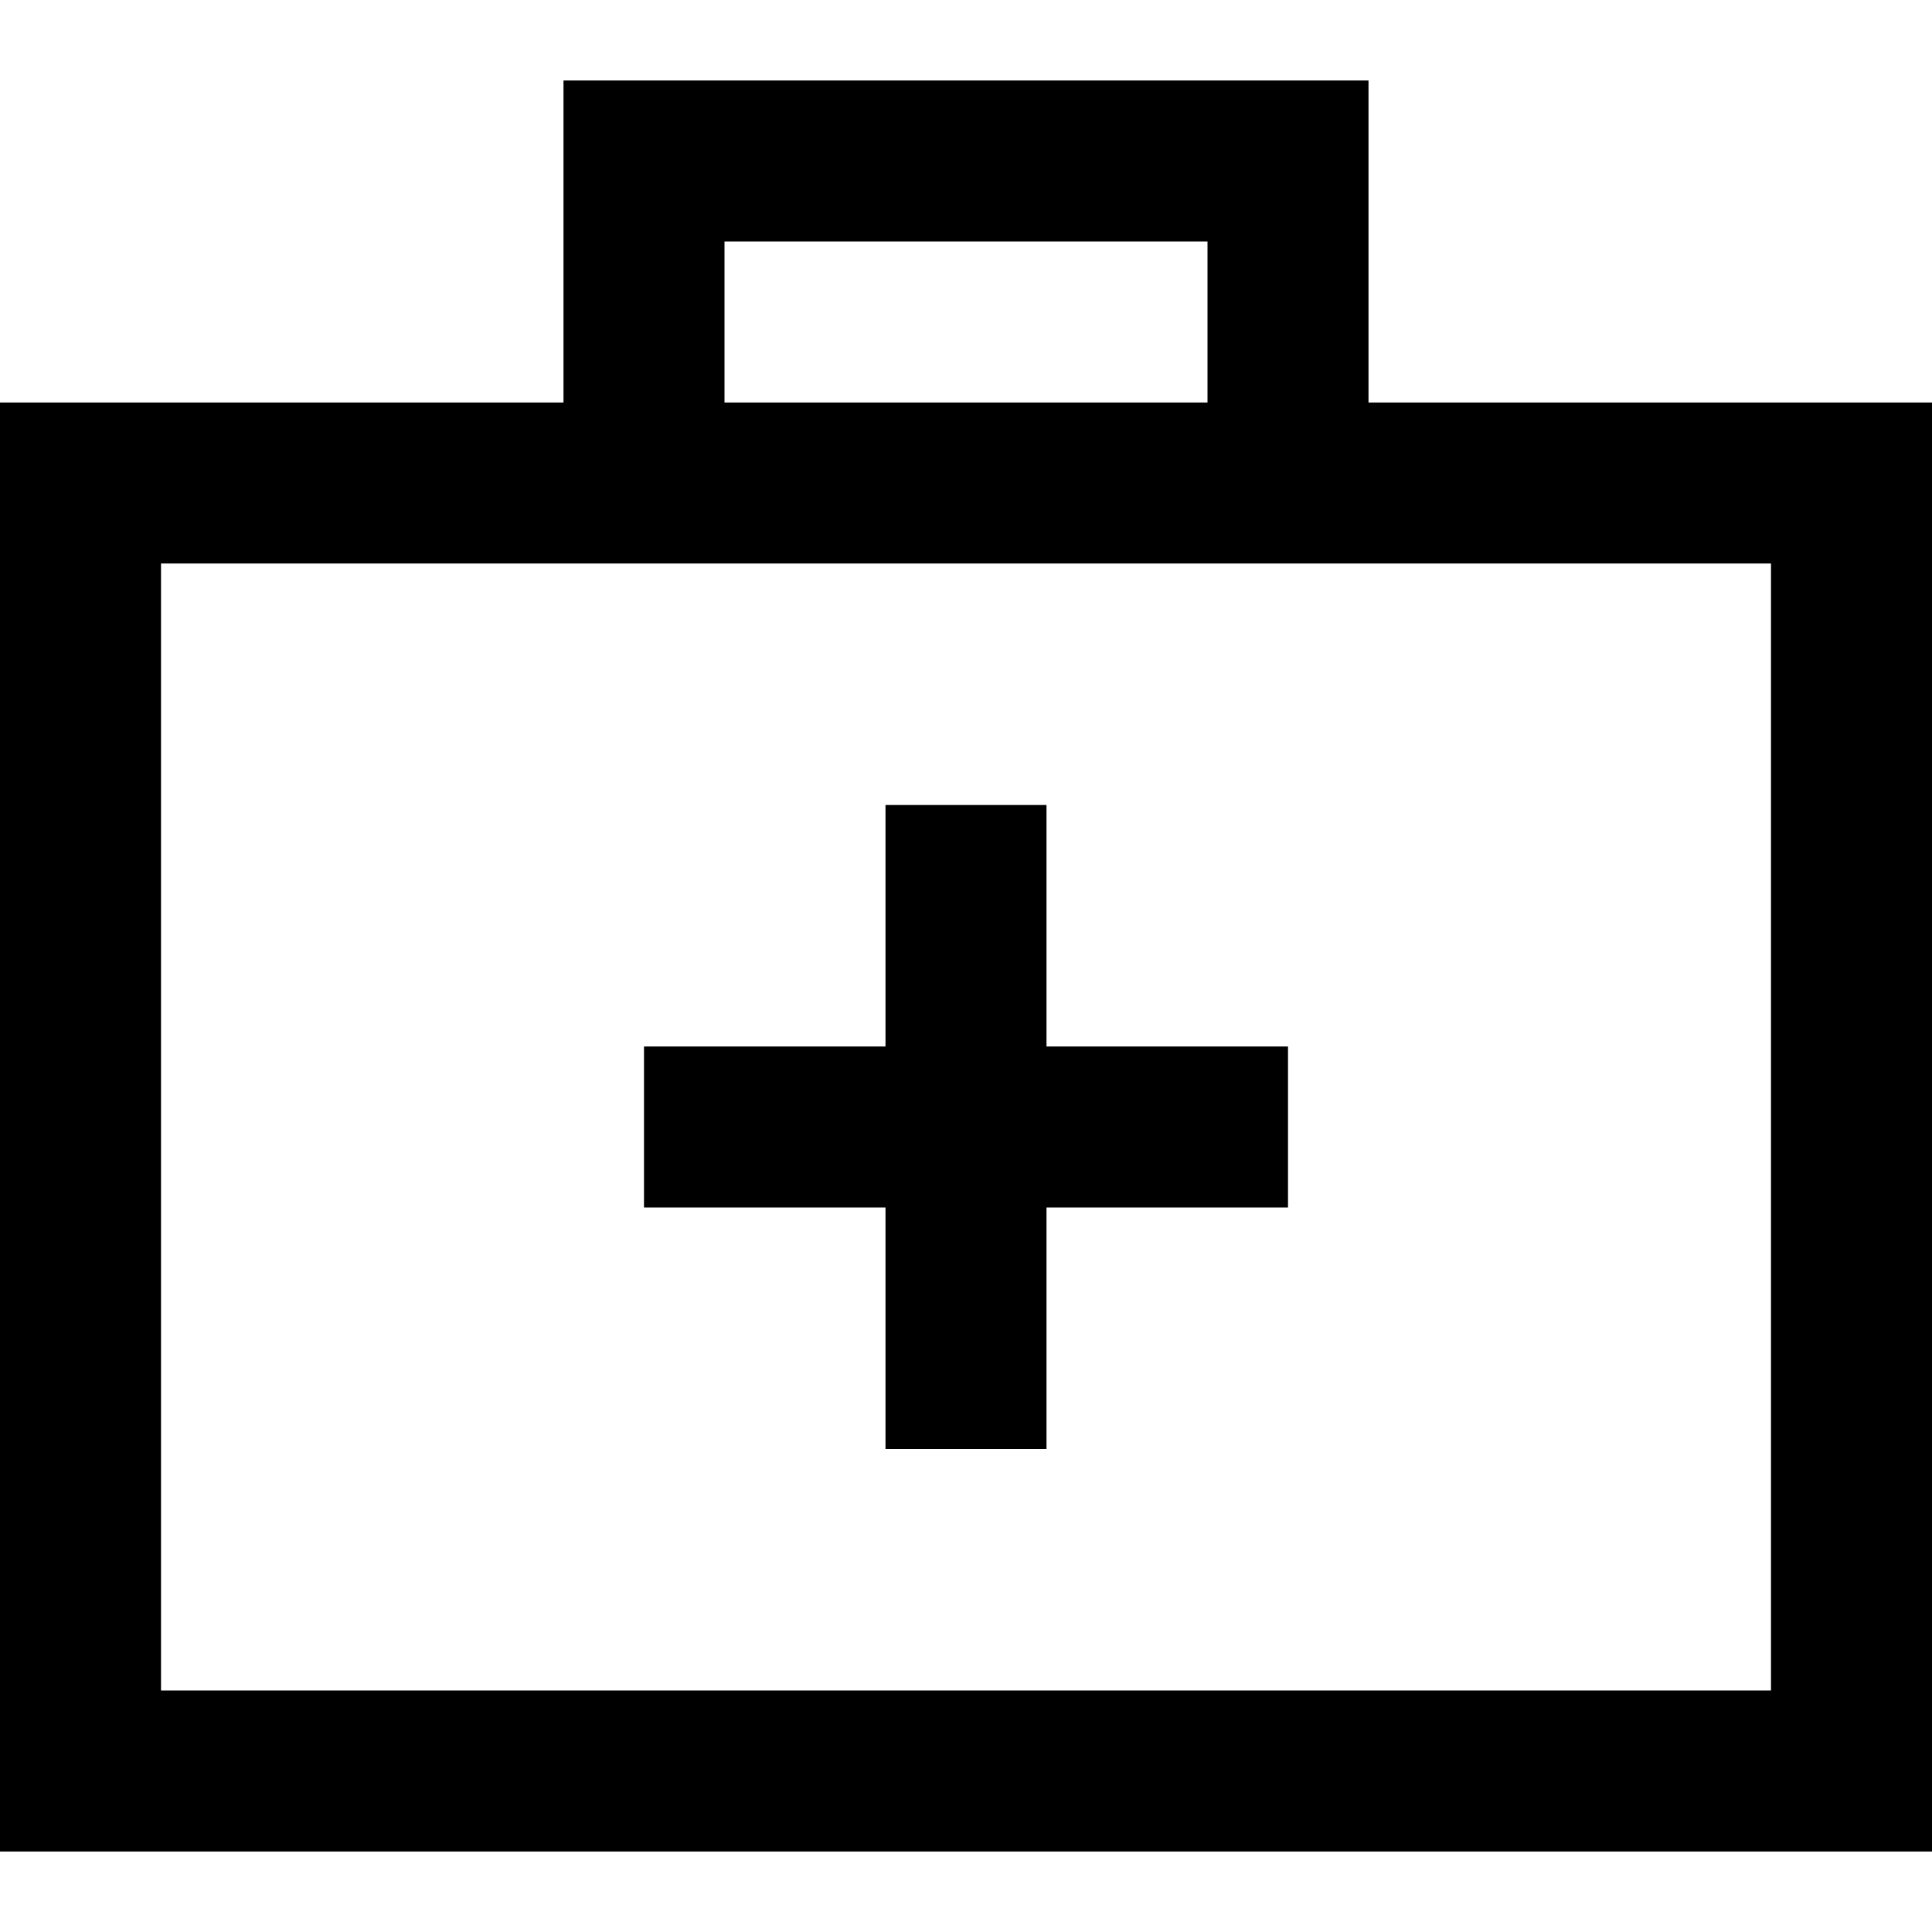
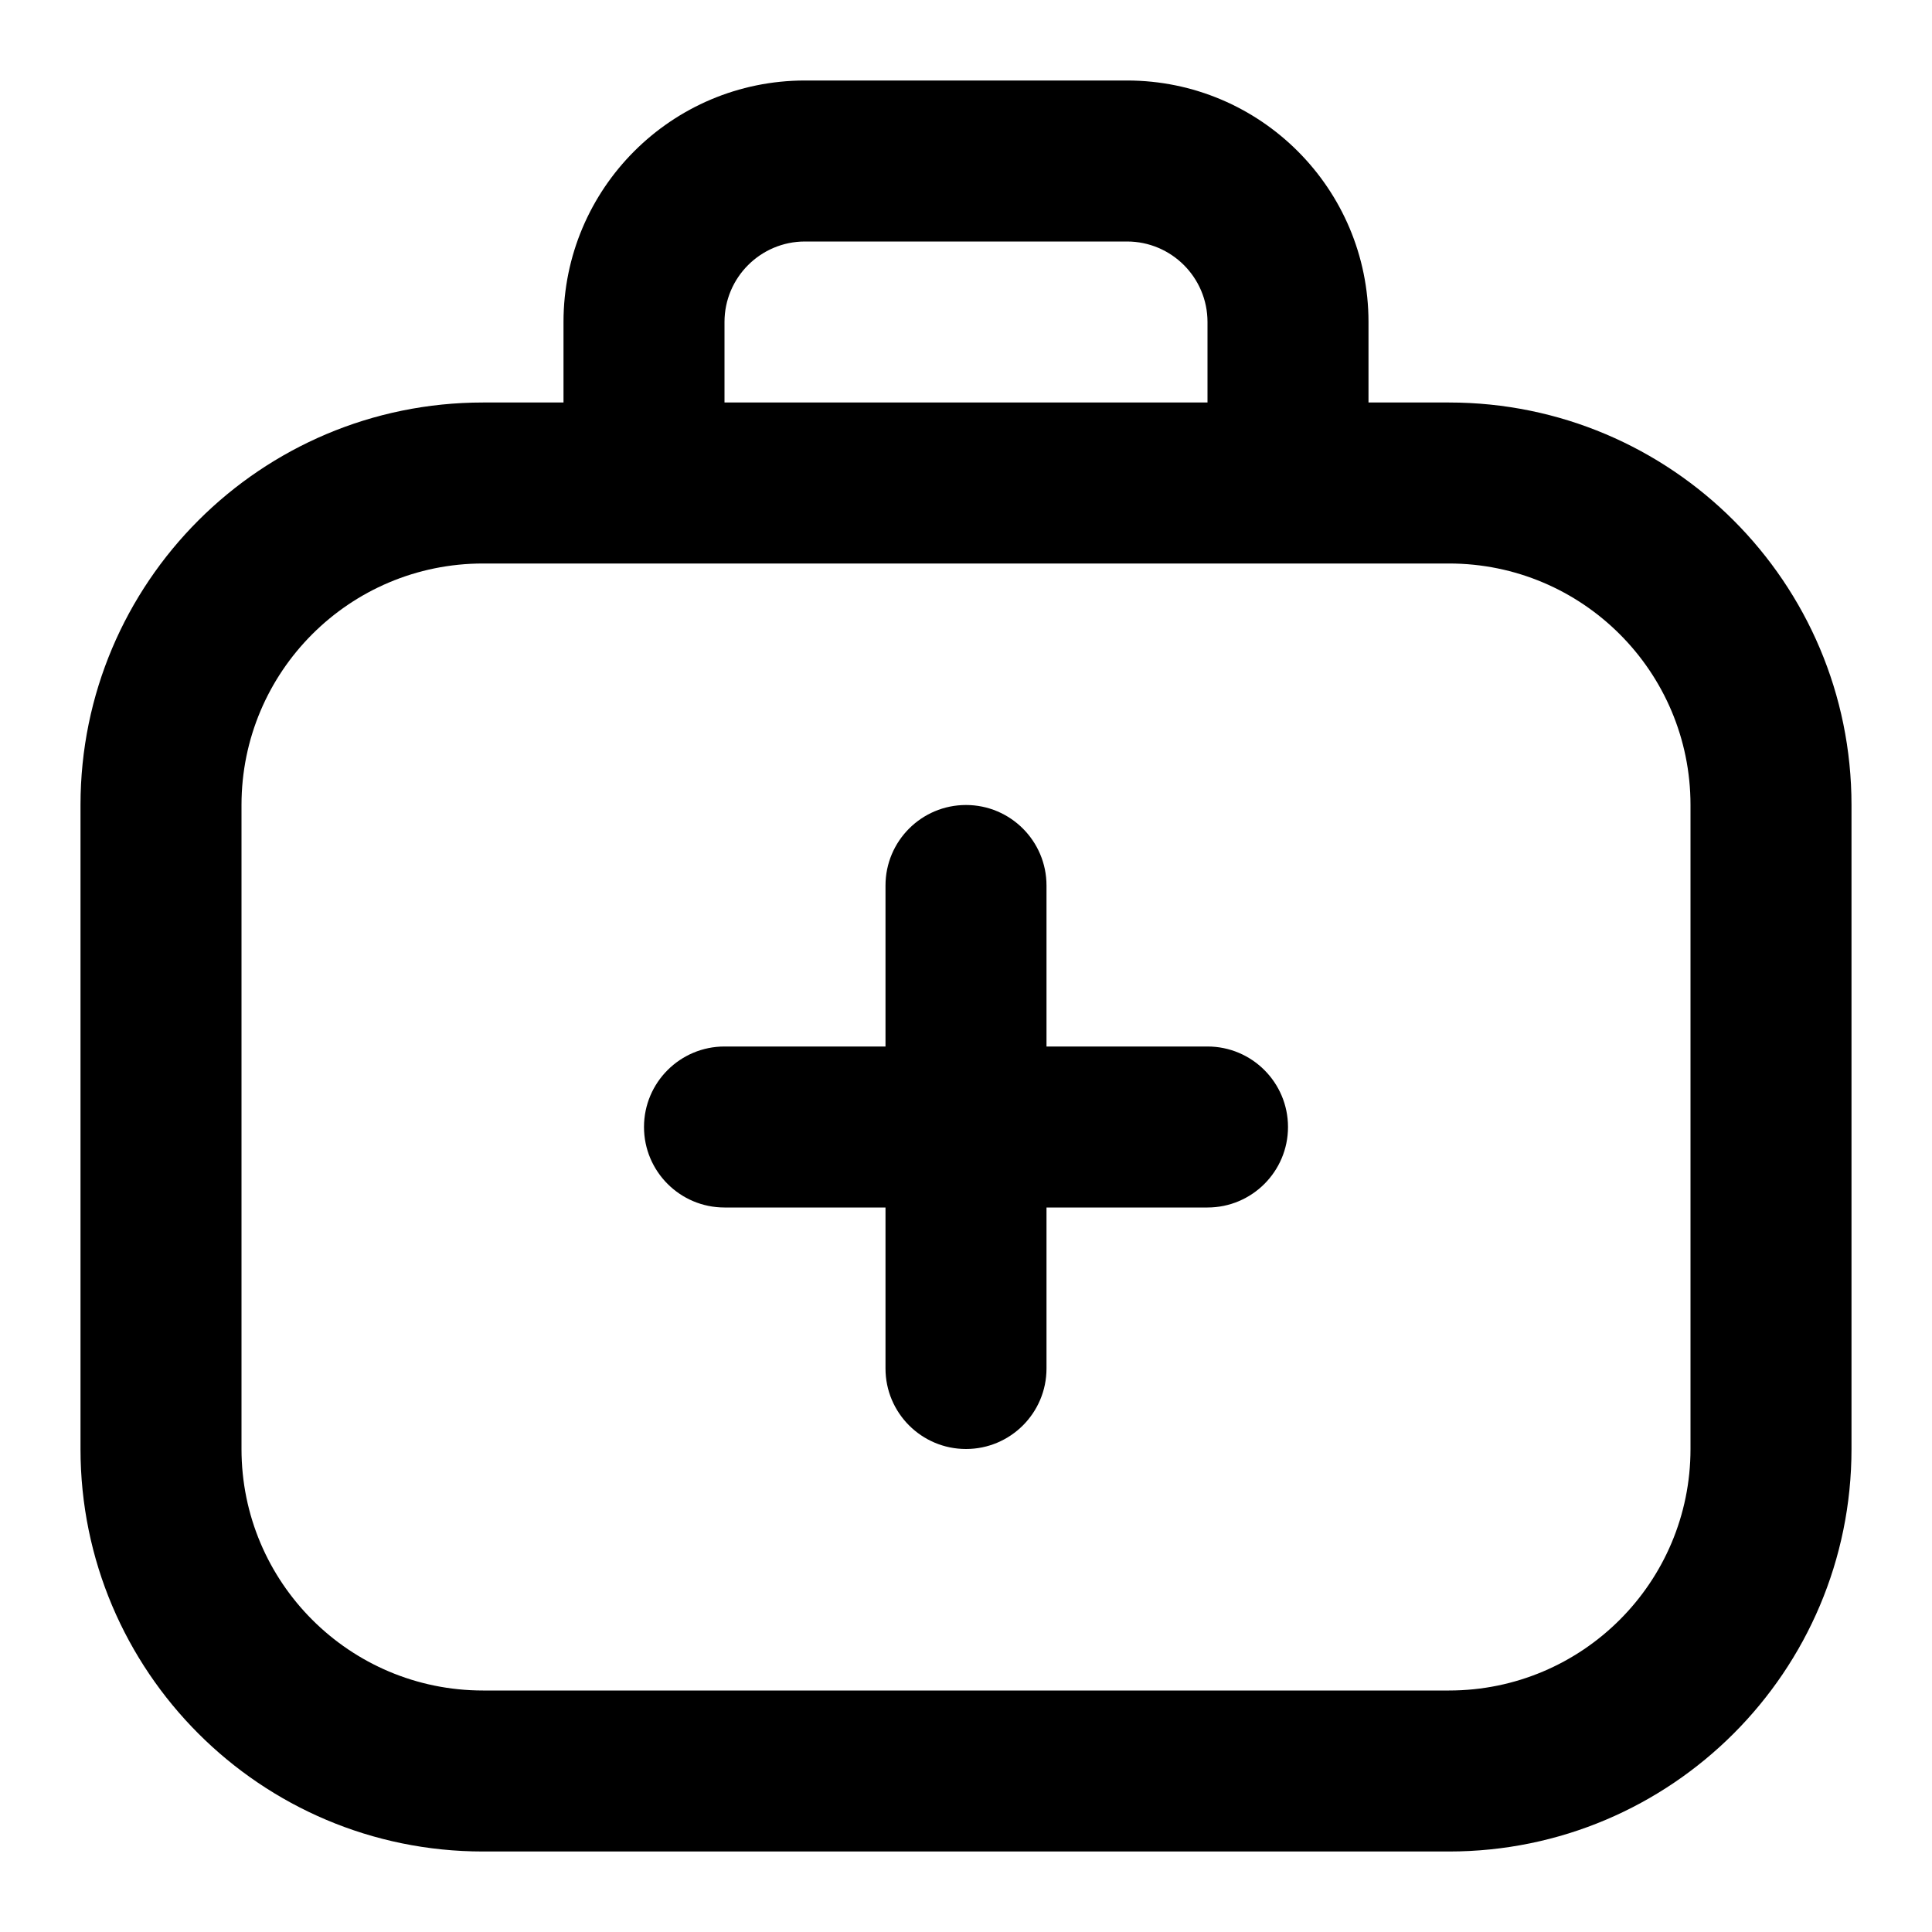
- <svg xmlns="http://www.w3.org/2000/svg" width="24" height="24" viewBox="0 0 24 24">
-   <path fill="none" stroke="#000" stroke-width="2" d="M1,22 L23,22 L23,6 L1,6 L1,22 Z M8,6 L16,6 L16,2 L8,2 L8,6 Z M8,14 L16,14 M12,10 L12,18" />
+ <svg xmlns="http://www.w3.org/2000/svg" width="24" height="24" viewBox="0 0 24 24" fill="none">
+   <path d="M12 10C12.552 10 13 10.448 13 11V13H15C15.552 13 16 13.448 16 14C16 14.552 15.552 15 15 15H13V17C13 17.552 12.552 18 12 18C11.448 18 11 17.552 11 17V15H9C8.448 15 8 14.552 8 14C8 13.448 8.448 13 9 13H11V11C11 10.448 11.448 10 12 10Z" fill="#000" />
+   <path fill-rule="evenodd" clip-rule="evenodd" d="M14 1C15.657 1 17 2.343 17 4V5H18C20.761 5 23 7.239 23 10V18C23 20.761 20.761 23 18 23H6C3.239 23 1 20.761 1 18V10C1 7.239 3.239 5 6 5H7V4C7 2.343 8.343 1 10 1H14ZM6 7C4.343 7 3 8.343 3 10V18C3 19.657 4.343 21 6 21H18C19.657 21 21 19.657 21 18V10C21 8.343 19.657 7 18 7H6ZM10 3C9.448 3 9 3.448 9 4V5H15V4C15 3.448 14.552 3 14 3H10Z" fill="#000" />
</svg>
